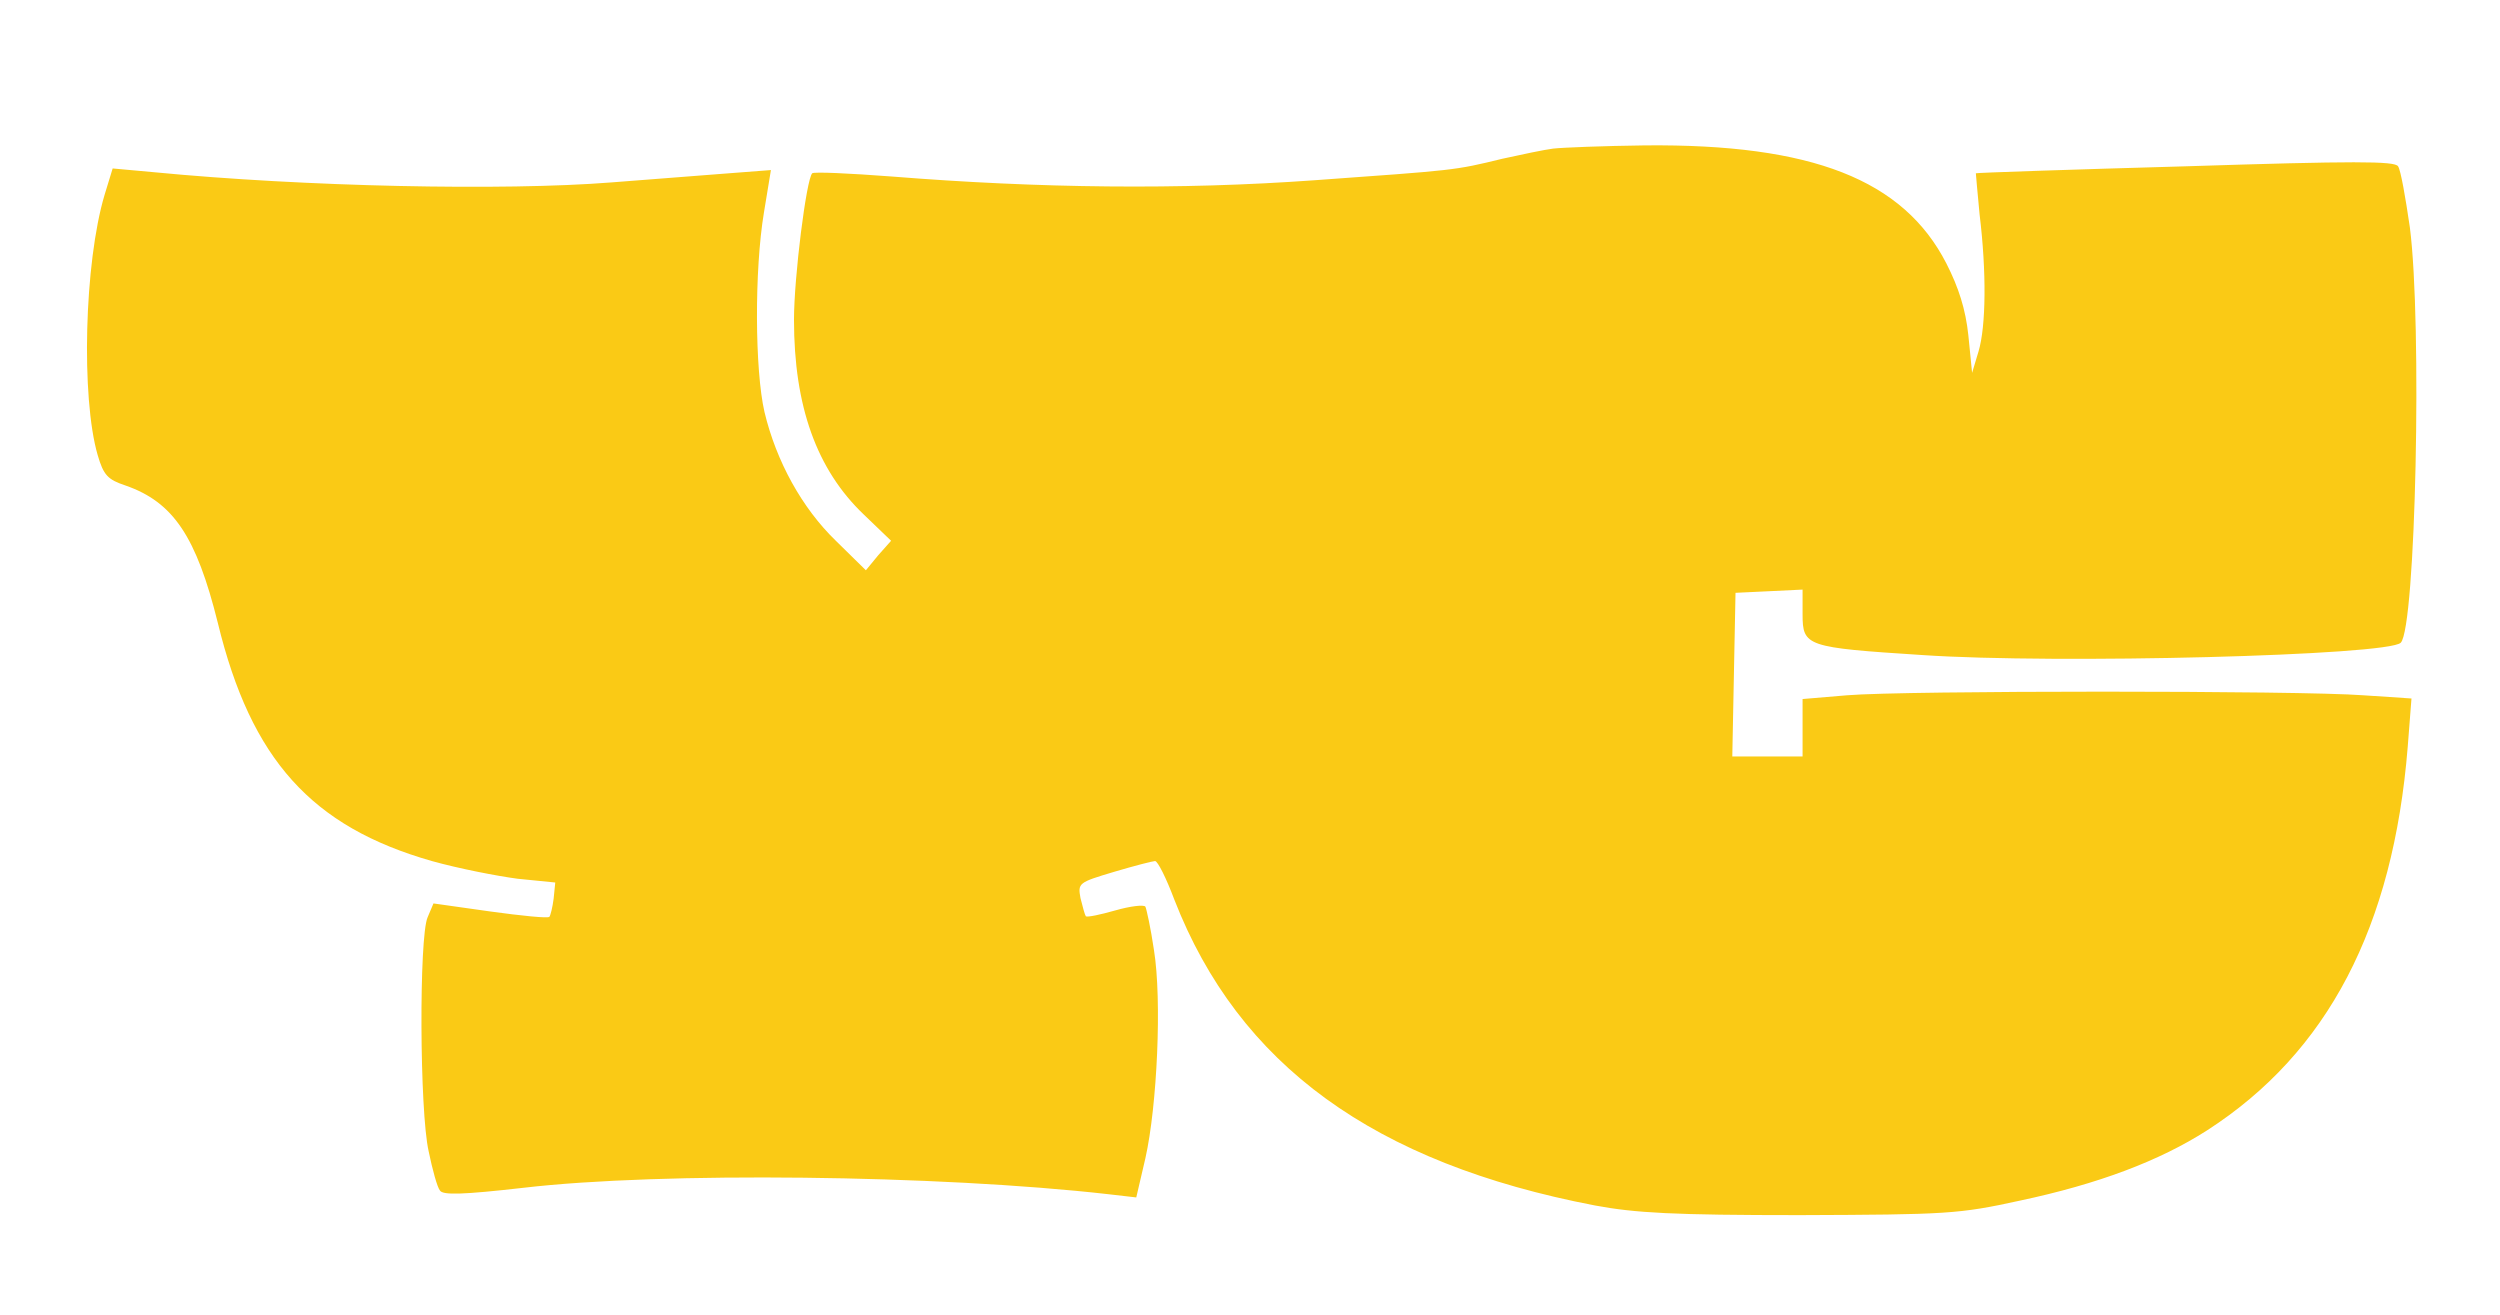
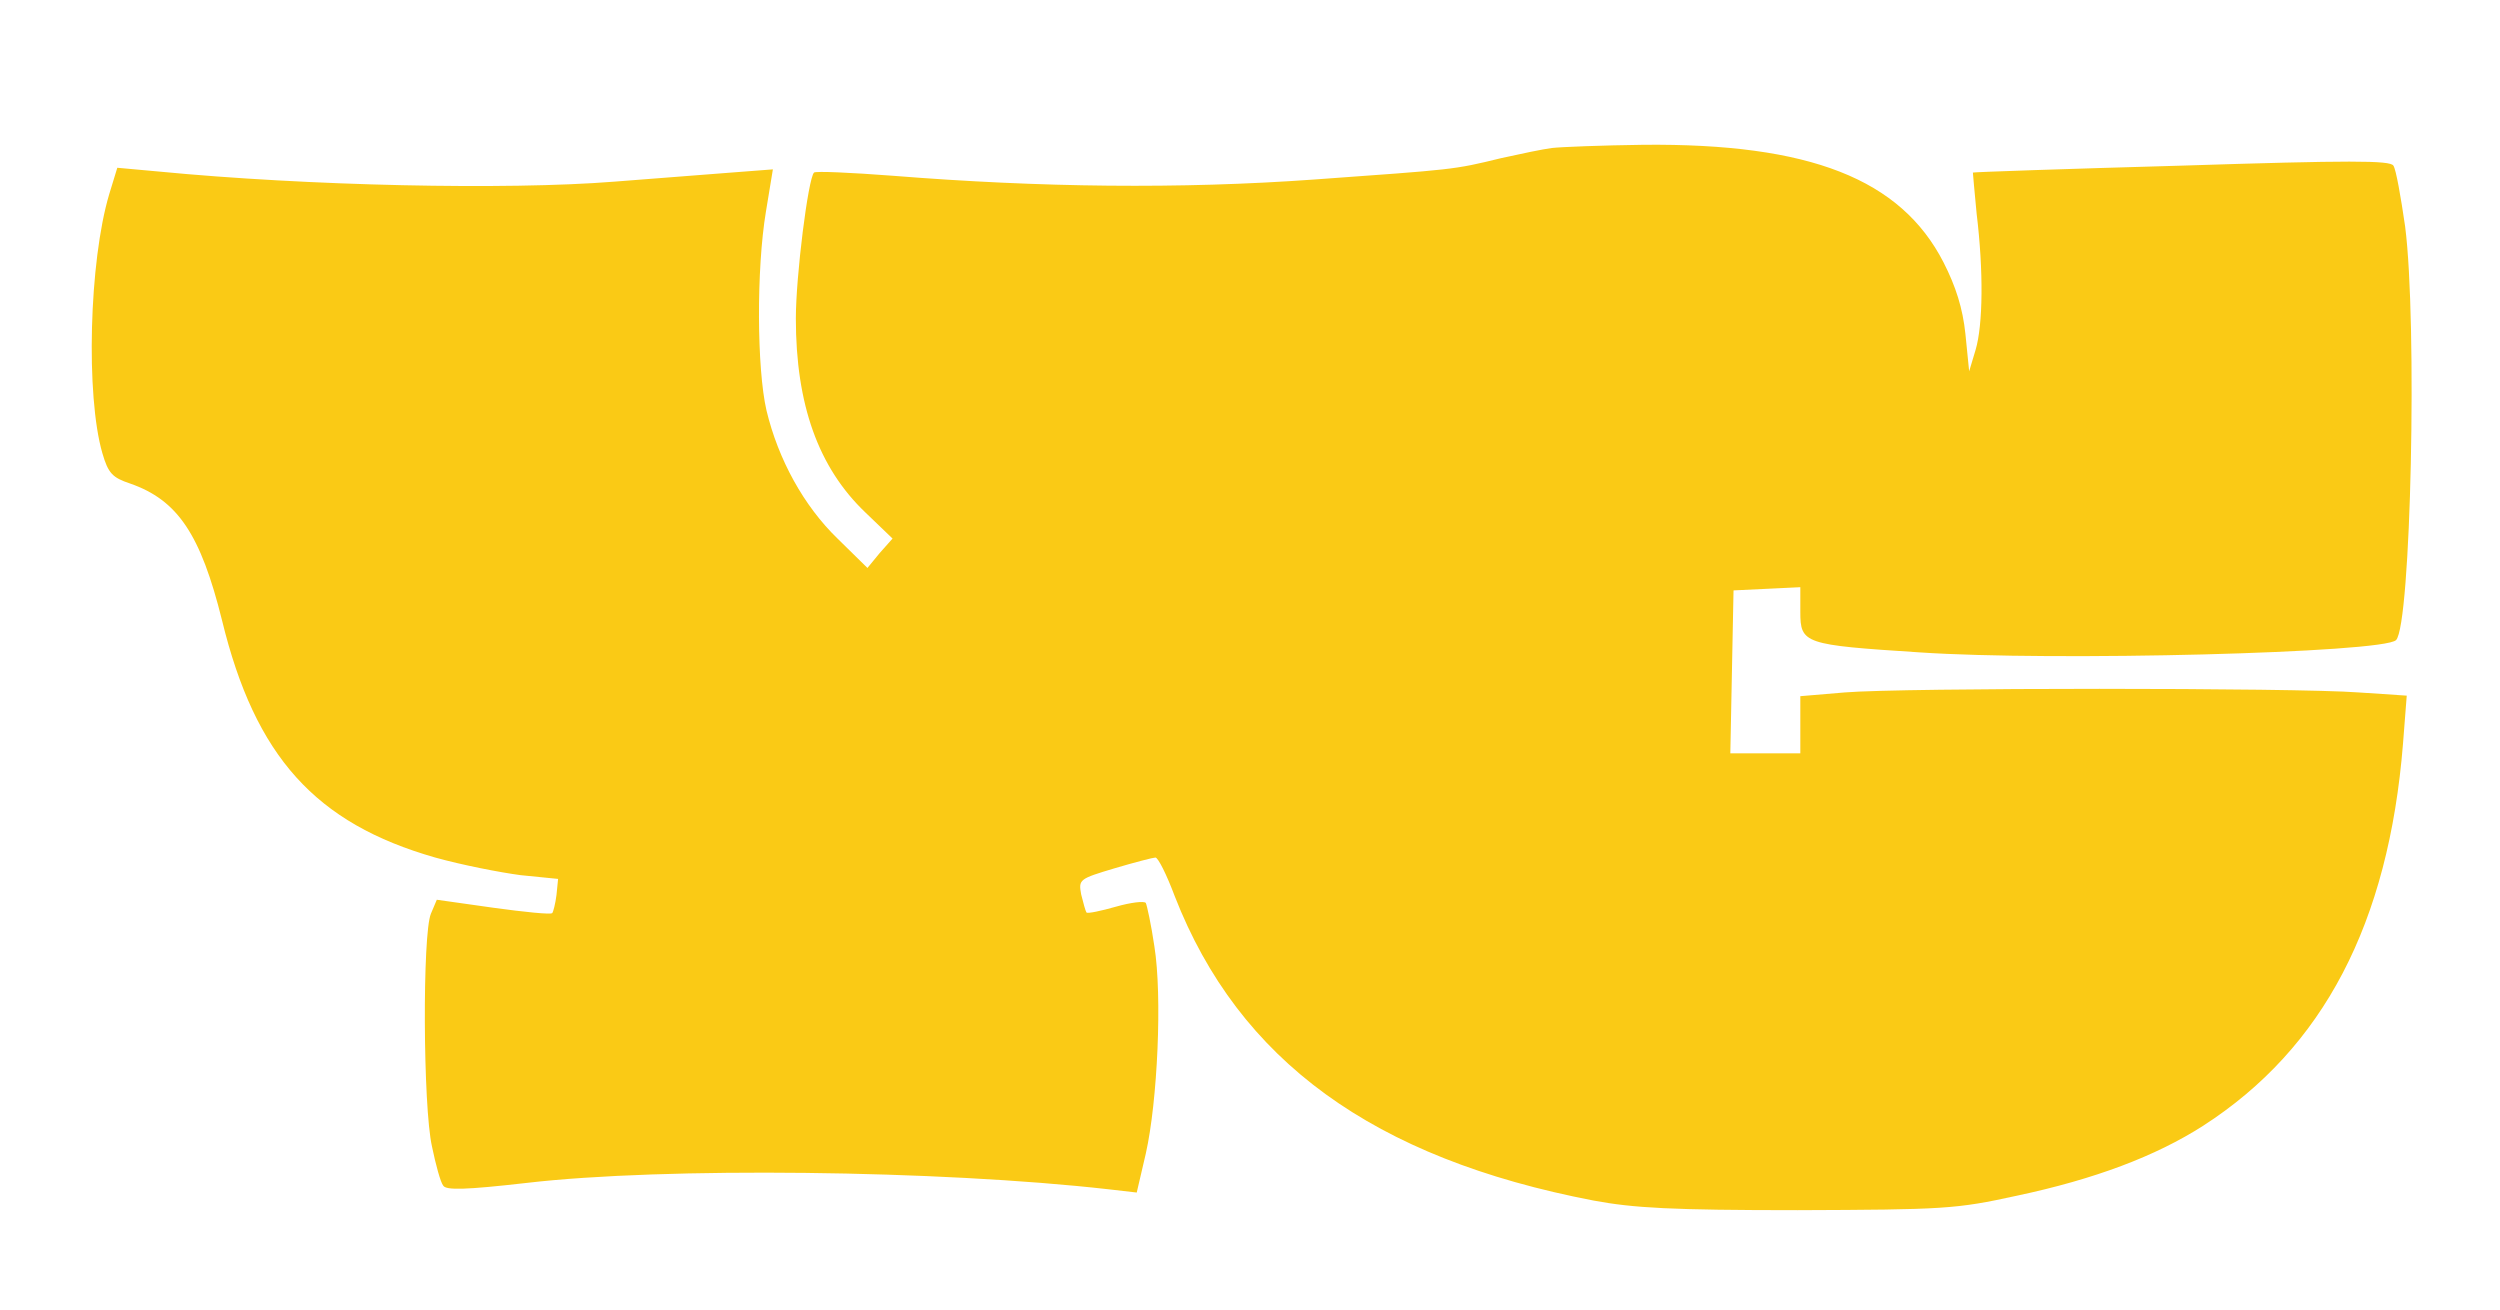
- <svg xmlns="http://www.w3.org/2000/svg" version="1.0" width="466pt" height="245pt" viewBox="0 0 466 245" preserveAspectRatio="xMidYMid meet">
+ <svg xmlns="http://www.w3.org/2000/svg" version="1.0" width="233pt" height="122pt" viewBox="0 0 466 245" preserveAspectRatio="xMidYMid meet">
  <g transform="translate(0,245) scale(0.1,-0.1)" fill="#faca15" stroke="none">
-     <path d="M2895 2173 c-16 -2 -59 -11 -95 -19 -90 -22 -87 -21 -350 -40 -250 -18 -513 -15 -788 7 -79 6 -145 9 -148 6 -11 -11 -34 -194 -34 -273 0 -161 42 -279 130 -363 l51 -49 -24 -27 -23 -28 -56 55 c-63 61 -111 148 -133 240 -18 78 -19 264 -1 372 l13 79 -91 -7 c-50 -4 -143 -11 -206 -16 -201 -16 -574 -8 -853 19 l-77 7 -15 -49 c-38 -127 -44 -378 -13 -485 11 -38 19 -46 52 -57 89 -31 132 -95 172 -256 62 -255 175 -380 399 -444 50 -14 122 -28 160 -33 l70 -7 -3 -30 c-2 -16 -6 -32 -8 -34 -3 -3 -52 2 -110 10 l-106 15 -11 -26 c-16 -37 -15 -361 2 -436 7 -34 16 -67 21 -73 5 -9 42 -8 156 5 257 30 773 24 1090 -12 l52 -6 17 73 c22 98 31 295 16 388 -6 41 -14 77 -16 81 -3 4 -28 1 -56 -7 -28 -8 -52 -13 -55 -11 -2 3 -6 18 -10 34 -5 28 -4 29 63 49 37 11 72 20 76 20 5 0 21 -32 36 -72 120 -308 372 -491 784 -570 75 -14 146 -18 382 -18 274 1 296 2 410 27 146 31 260 74 349 131 225 145 347 379 374 715 l7 90 -90 6 c-118 9 -855 9 -962 0 l-83 -7 0 -53 0 -54 -65 0 -66 0 3 153 3 152 63 3 62 3 0 -46 c0 -60 7 -62 223 -76 250 -17 869 -1 892 23 28 28 40 595 17 774 -8 55 -17 107 -22 114 -6 10 -82 10 -396 0 -214 -6 -390 -12 -391 -13 0 -1 3 -36 7 -77 13 -107 12 -208 -2 -255 l-12 -40 -7 70 c-5 48 -18 89 -41 134 -80 156 -250 223 -562 220 -77 -1 -154 -4 -171 -6z" />
+     <path d="M2895 2173 c-16 -2 -59 -11 -95 -19 -90 -22 -87 -21 -350 -40 -250     -18 -513 -15 -788 7 -79 6 -145 9 -148 6 -11 -11 -34 -194 -34 -273 0 -161 42     -279 130 -363 l51 -49 -24 -27 -23 -28 -56 55 c-63 61 -111 148 -133 240 -18     78 -19 264 -1 372 l13 79 -91 -7 c-50 -4 -143 -11 -206 -16 -201 -16 -574 -8     -853 19 l-77 7 -15 -49 c-38 -127 -44 -378 -13 -485 11 -38 19 -46 52 -57 89     -31 132 -95 172 -256 62 -255 175 -380 399 -444 50 -14 122 -28 160 -33 l70     -7 -3 -30 c-2 -16 -6 -32 -8 -34 -3 -3 -52 2 -110 10 l-106 15 -11 -26 c-16     -37 -15 -361 2 -436 7 -34 16 -67 21 -73 5 -9 42 -8 156 5 257 30 773 24 1090     -12 l52 -6 17 73 c22 98 31 295 16 388 -6 41 -14 77 -16 81 -3 4 -28 1 -56 -7     -28 -8 -52 -13 -55 -11 -2 3 -6 18 -10 34 -5 28 -4 29 63 49 37 11 72 20 76     20 5 0 21 -32 36 -72 120 -308 372 -491 784 -570 75 -14 146 -18 382 -18 274     1 296 2 410 27 146 31 260 74 349 131 225 145 347 379 374 715 l7 90 -90 6     c-118 9 -855 9 -962 0 l-83 -7 0 -53 0 -54 -65 0 -66 0 3 153 3 152 63 3 62 3     0 -46 c0 -60 7 -62 223 -76 250 -17 869 -1 892 23 28 28 40 595 17 774 -8 55     -17 107 -22 114 -6 10 -82 10 -396 0 -214 -6 -390 -12 -391 -13 0 -1 3 -36 7     -77 13 -107 12 -208 -2 -255 l-12 -40 -7 70 c-5 48 -18 89 -41 134 -80 156     -250 223 -562 220 -77 -1 -154 -4 -171 -6z" />
  </g>
</svg>
